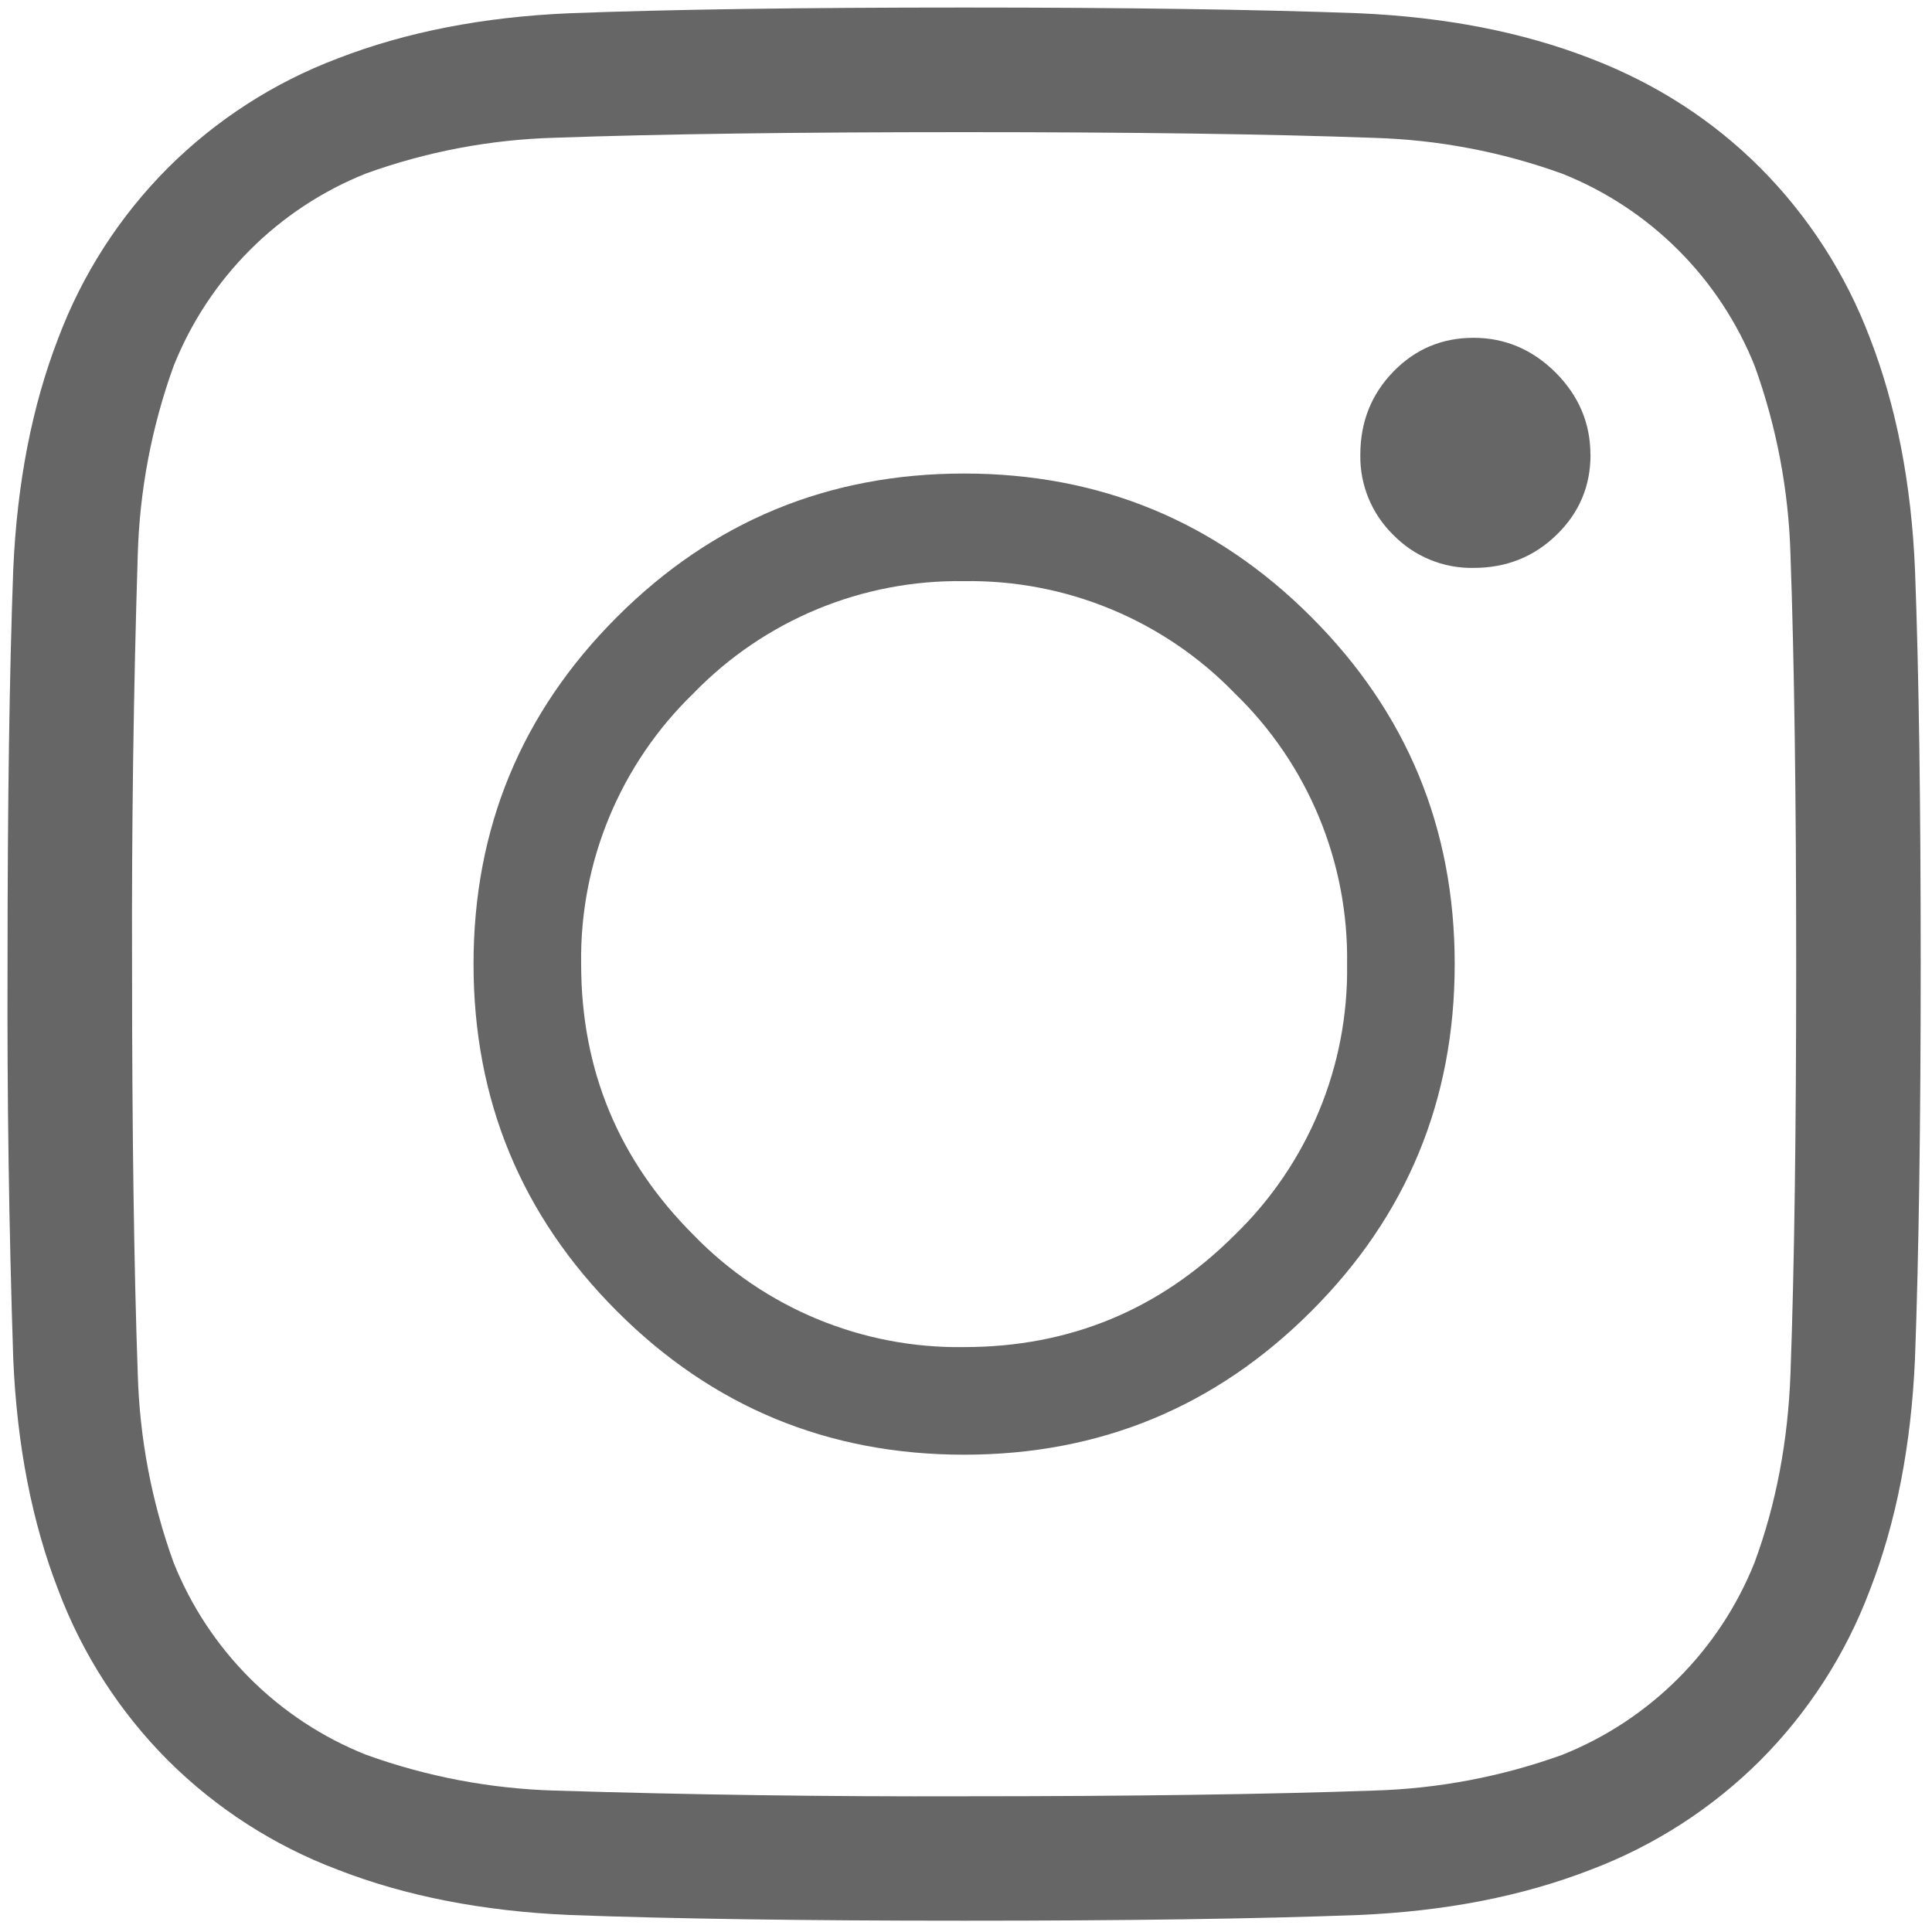
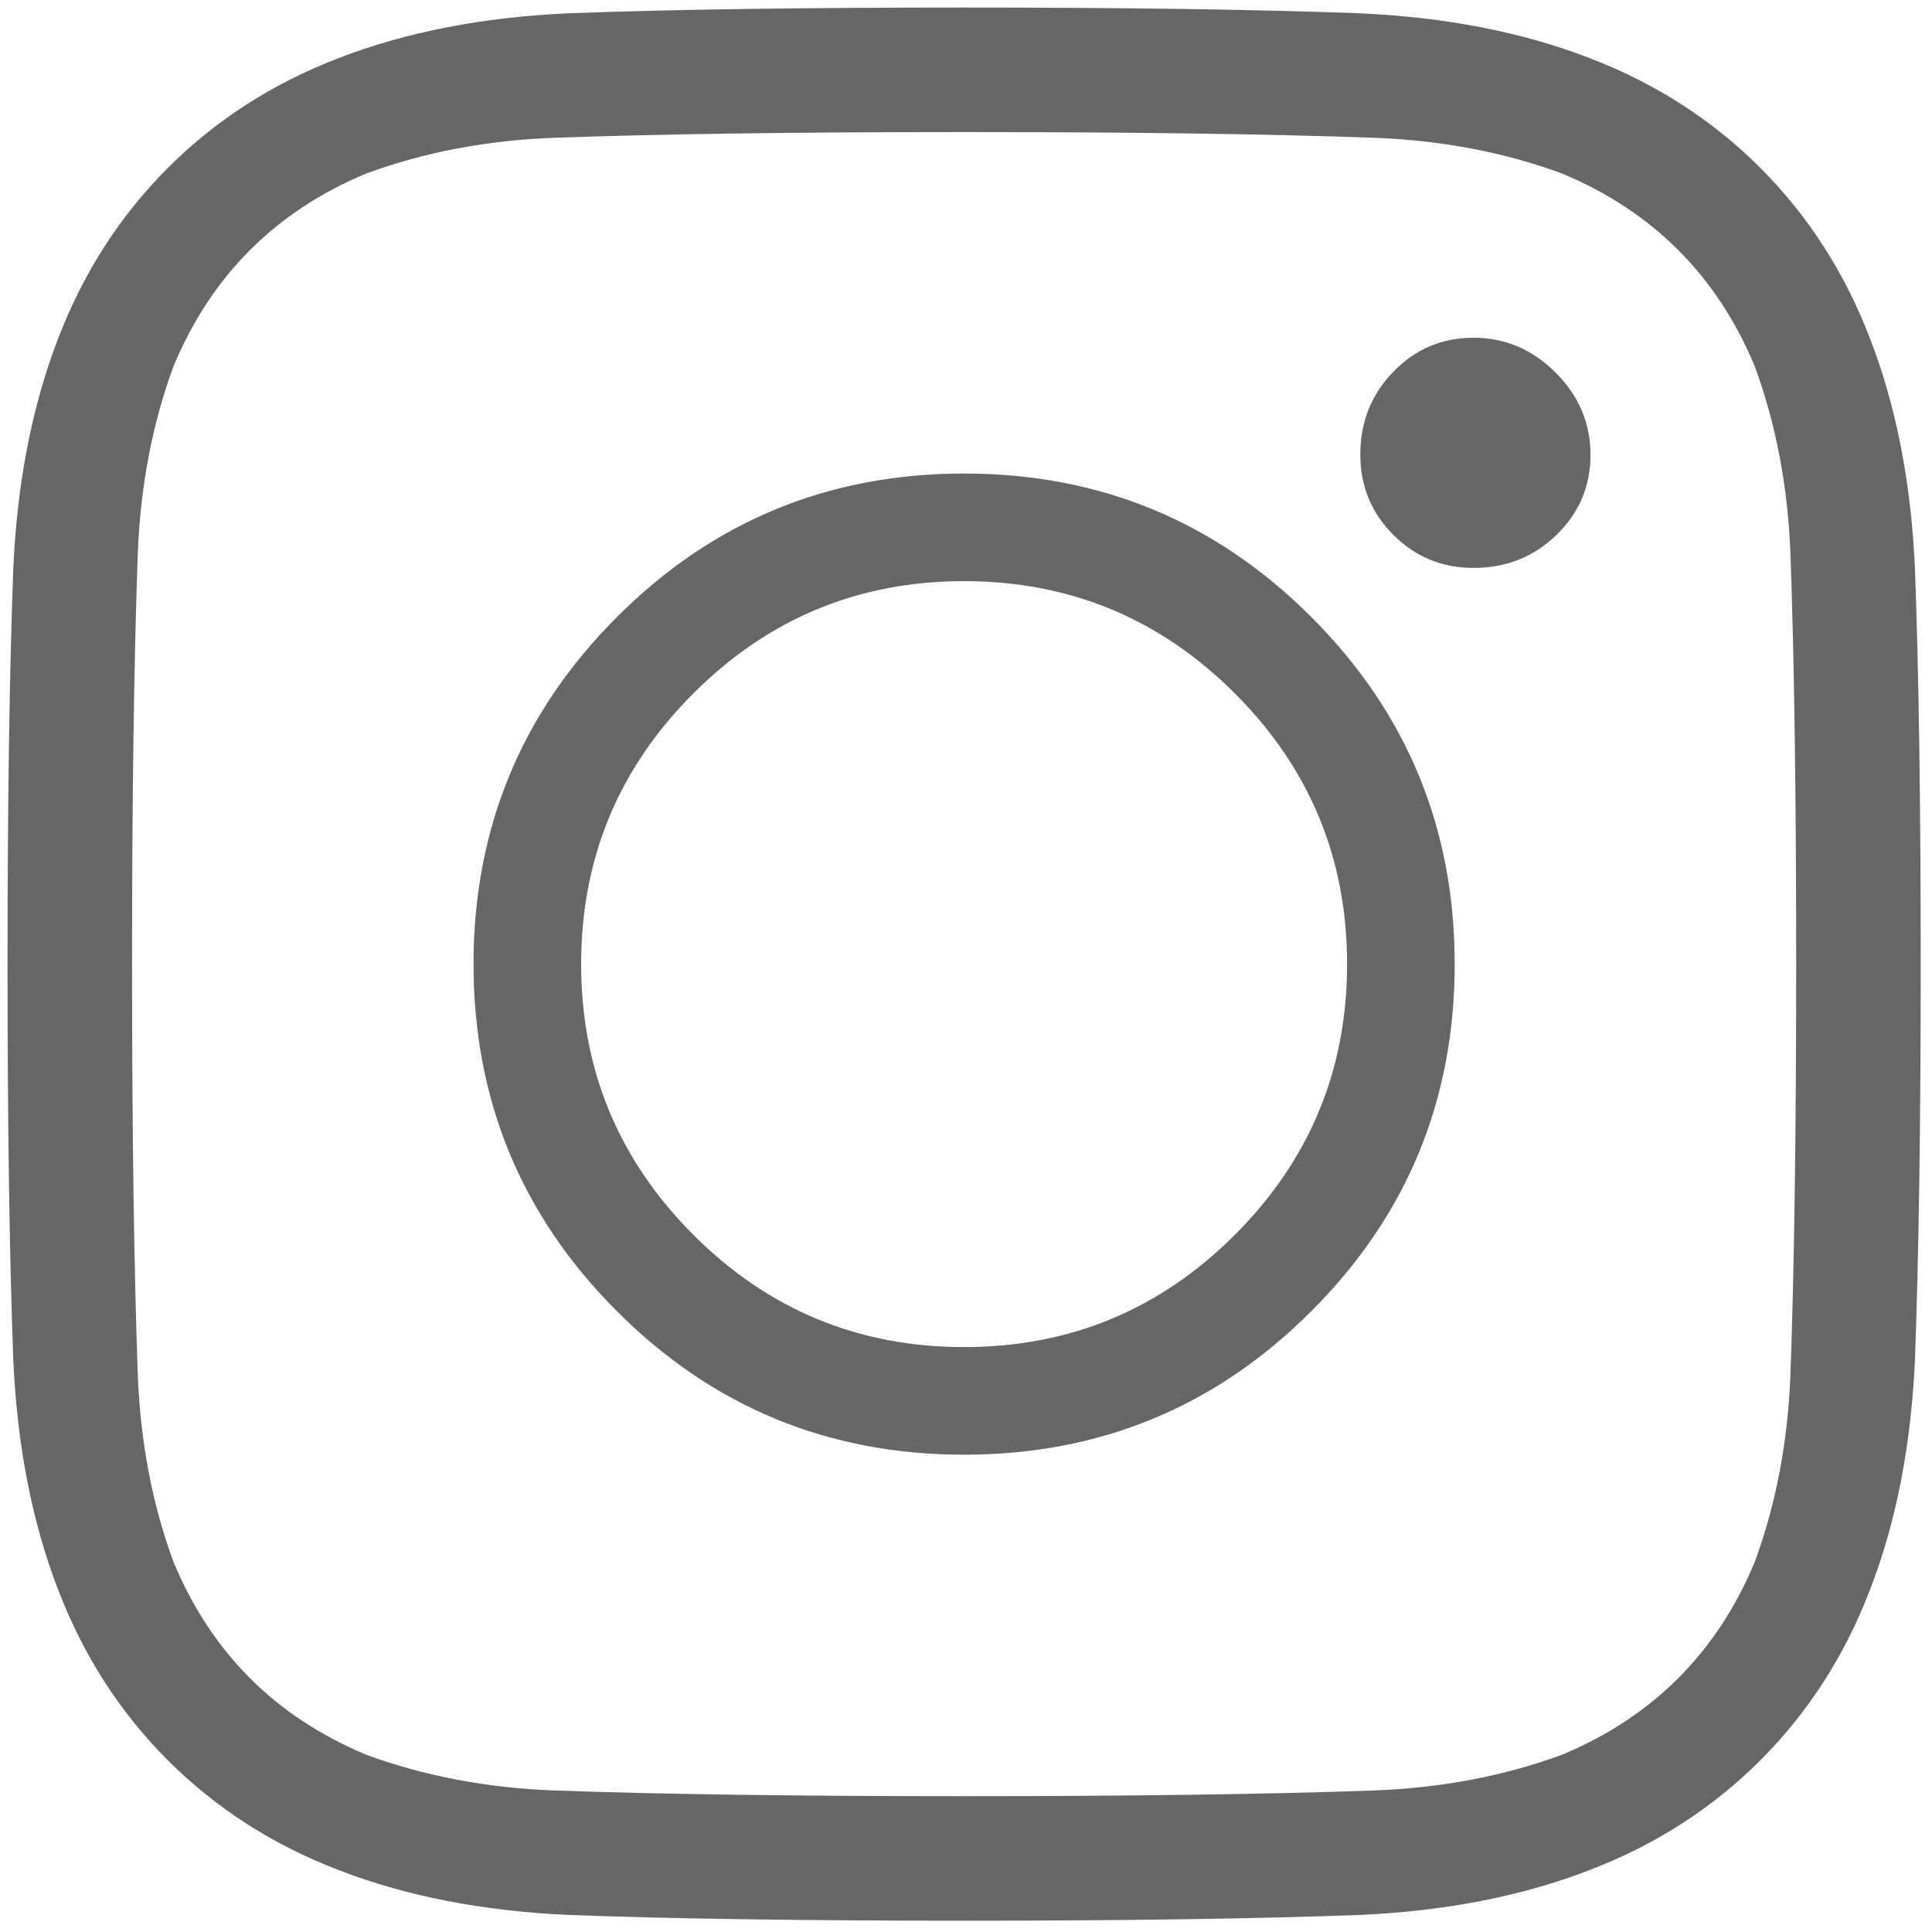
- <svg xmlns="http://www.w3.org/2000/svg" width="20" height="20" fill="none">
-   <path d="M9.98.078c1.667 0 3.028.02 4.082.059.899.039 1.7.195 2.403.468.677.26 1.263.638 1.758 1.133a5.007 5.007 0 011.133 1.758c.273.703.43 1.504.468 2.402.04 1.055.059 2.416.059 4.082 0 1.667-.02 3.028-.059 4.082-.039.899-.195 1.7-.469 2.403a4.985 4.985 0 01-1.132 1.758 4.985 4.985 0 01-1.758 1.133c-.703.273-1.504.43-2.402.468-1.055.04-2.416.059-4.083.059-1.666 0-3.027-.02-4.082-.059-.898-.039-1.699-.195-2.402-.469a4.985 4.985 0 01-1.758-1.132 4.984 4.984 0 01-1.133-1.758c-.273-.703-.43-1.504-.468-2.402A112.38 112.38 0 01.078 9.98c0-1.666.02-3.027.059-4.082C.176 5 .332 4.2.605 3.496a4.984 4.984 0 011.133-1.758A4.984 4.984 0 013.496.605C4.2.332 5 .175 5.898.137 6.953.097 8.314.078 9.98.078zm0 1.29c-1.731 0-3.144.019-4.238.058a6.27 6.27 0 00-1.953.37A3.566 3.566 0 001.797 3.79a6.27 6.27 0 00-.371 1.953 123.51 123.51 0 00-.059 4.238c0 1.732.02 3.145.059 4.239a6.27 6.27 0 00.37 1.953 3.566 3.566 0 001.993 1.992 6.28 6.28 0 001.953.371 123.7 123.7 0 004.238.059c1.732 0 3.145-.02 4.239-.059a6.274 6.274 0 001.953-.37 3.567 3.567 0 001.992-1.993c.221-.6.345-1.25.371-1.953.04-1.094.059-2.507.059-4.239 0-1.731-.02-3.144-.059-4.238a6.273 6.273 0 00-.37-1.953 3.566 3.566 0 00-1.993-1.992 6.27 6.27 0 00-1.953-.371c-1.094-.04-2.507-.059-4.239-.059zm0 12.577c1.094 0 2.028-.387 2.803-1.162a3.817 3.817 0 001.162-2.803 3.817 3.817 0 00-1.162-2.802A3.817 3.817 0 009.98 6.016a3.817 3.817 0 00-2.802 1.162A3.817 3.817 0 006.016 9.98c0 1.094.387 2.028 1.162 2.803a3.817 3.817 0 002.802 1.162zm0-9.043c1.407 0 2.605.495 3.594 1.485.99.99 1.485 2.187 1.485 3.593 0 1.407-.495 2.605-1.485 3.594-.99.99-2.187 1.485-3.594 1.485-1.406 0-2.604-.495-3.593-1.485-.99-.99-1.485-2.187-1.485-3.594 0-1.406.495-2.604 1.485-3.593.99-.99 2.187-1.485 3.593-1.485zm6.485-.195c0 .326-.117.602-.352.83-.234.228-.52.342-.86.342a1.13 1.13 0 01-.83-.342 1.13 1.13 0 01-.341-.83c0-.339.114-.625.342-.86.228-.234.504-.35.83-.35.325 0 .609.12.85.36.24.241.36.525.36.85z" fill="#666" />
+ <svg xmlns="http://www.w3.org/2000/svg" width="20" height="20" viewBox="0 0 20 20" fill="none">
+   <path d="M9.98 0.078C11.647 0.078 13.008 0.098 14.062 0.137C14.961 0.176 15.762 0.332 16.465 0.605C17.142 0.866 17.728 1.243 18.223 1.738C18.717 2.233 19.095 2.819 19.355 3.496C19.629 4.199 19.785 5 19.824 5.898C19.863 6.953 19.883 8.314 19.883 9.98C19.883 11.647 19.863 13.008 19.824 14.062C19.785 14.961 19.629 15.762 19.355 16.465C19.095 17.142 18.717 17.728 18.223 18.223C17.728 18.717 17.142 19.095 16.465 19.355C15.762 19.629 14.961 19.785 14.062 19.824C13.008 19.863 11.647 19.883 9.98 19.883C8.314 19.883 6.953 19.863 5.898 19.824C5 19.785 4.199 19.629 3.496 19.355C2.819 19.095 2.233 18.717 1.738 18.223C1.243 17.728 0.866 17.142 0.605 16.465C0.332 15.762 0.176 14.961 0.137 14.062C0.098 13.008 0.078 11.647 0.078 9.98C0.078 8.314 0.098 6.953 0.137 5.898C0.176 5 0.332 4.199 0.605 3.496C0.866 2.819 1.243 2.233 1.738 1.738C2.233 1.243 2.819 0.866 3.496 0.605C4.199 0.332 5 0.176 5.898 0.137C6.953 0.098 8.314 0.078 9.98 0.078ZM9.98 1.367C8.249 1.367 6.836 1.387 5.742 1.426C5.039 1.452 4.388 1.576 3.789 1.797C2.852 2.188 2.188 2.852 1.797 3.789C1.576 4.388 1.452 5.039 1.426 5.742C1.387 6.836 1.367 8.249 1.367 9.98C1.367 11.712 1.387 13.125 1.426 14.219C1.452 14.922 1.576 15.573 1.797 16.172C2.188 17.109 2.852 17.773 3.789 18.164C4.388 18.385 5.039 18.509 5.742 18.535C6.836 18.574 8.249 18.594 9.98 18.594C11.712 18.594 13.125 18.574 14.219 18.535C14.922 18.509 15.573 18.385 16.172 18.164C17.109 17.773 17.773 17.109 18.164 16.172C18.385 15.573 18.509 14.922 18.535 14.219C18.574 13.125 18.594 11.712 18.594 9.98C18.594 8.249 18.574 6.836 18.535 5.742C18.509 5.039 18.385 4.388 18.164 3.789C17.773 2.852 17.109 2.188 16.172 1.797C15.573 1.576 14.922 1.452 14.219 1.426C13.125 1.387 11.712 1.367 9.98 1.367ZM9.98 13.945C11.074 13.945 12.008 13.558 12.783 12.783C13.558 12.008 13.945 11.074 13.945 9.98C13.945 8.887 13.558 7.952 12.783 7.178C12.008 6.403 11.074 6.016 9.98 6.016C8.887 6.016 7.952 6.403 7.178 7.178C6.403 7.952 6.016 8.887 6.016 9.98C6.016 11.074 6.403 12.008 7.178 12.783C7.952 13.558 8.887 13.945 9.98 13.945ZM9.98 4.902C11.387 4.902 12.585 5.397 13.574 6.387C14.564 7.376 15.059 8.574 15.059 9.98C15.059 11.387 14.564 12.585 13.574 13.574C12.585 14.564 11.387 15.059 9.98 15.059C8.574 15.059 7.376 14.564 6.387 13.574C5.397 12.585 4.902 11.387 4.902 9.98C4.902 8.574 5.397 7.376 6.387 6.387C7.376 5.397 8.574 4.902 9.98 4.902ZM16.465 4.707C16.465 5.033 16.348 5.309 16.113 5.537C15.879 5.765 15.592 5.879 15.254 5.879C14.928 5.879 14.652 5.765 14.424 5.537C14.196 5.309 14.082 5.033 14.082 4.707C14.082 4.368 14.196 4.082 14.424 3.848C14.652 3.613 14.928 3.496 15.254 3.496C15.579 3.496 15.863 3.617 16.104 3.857C16.344 4.098 16.465 4.382 16.465 4.707Z" fill="#666666" />
</svg>
